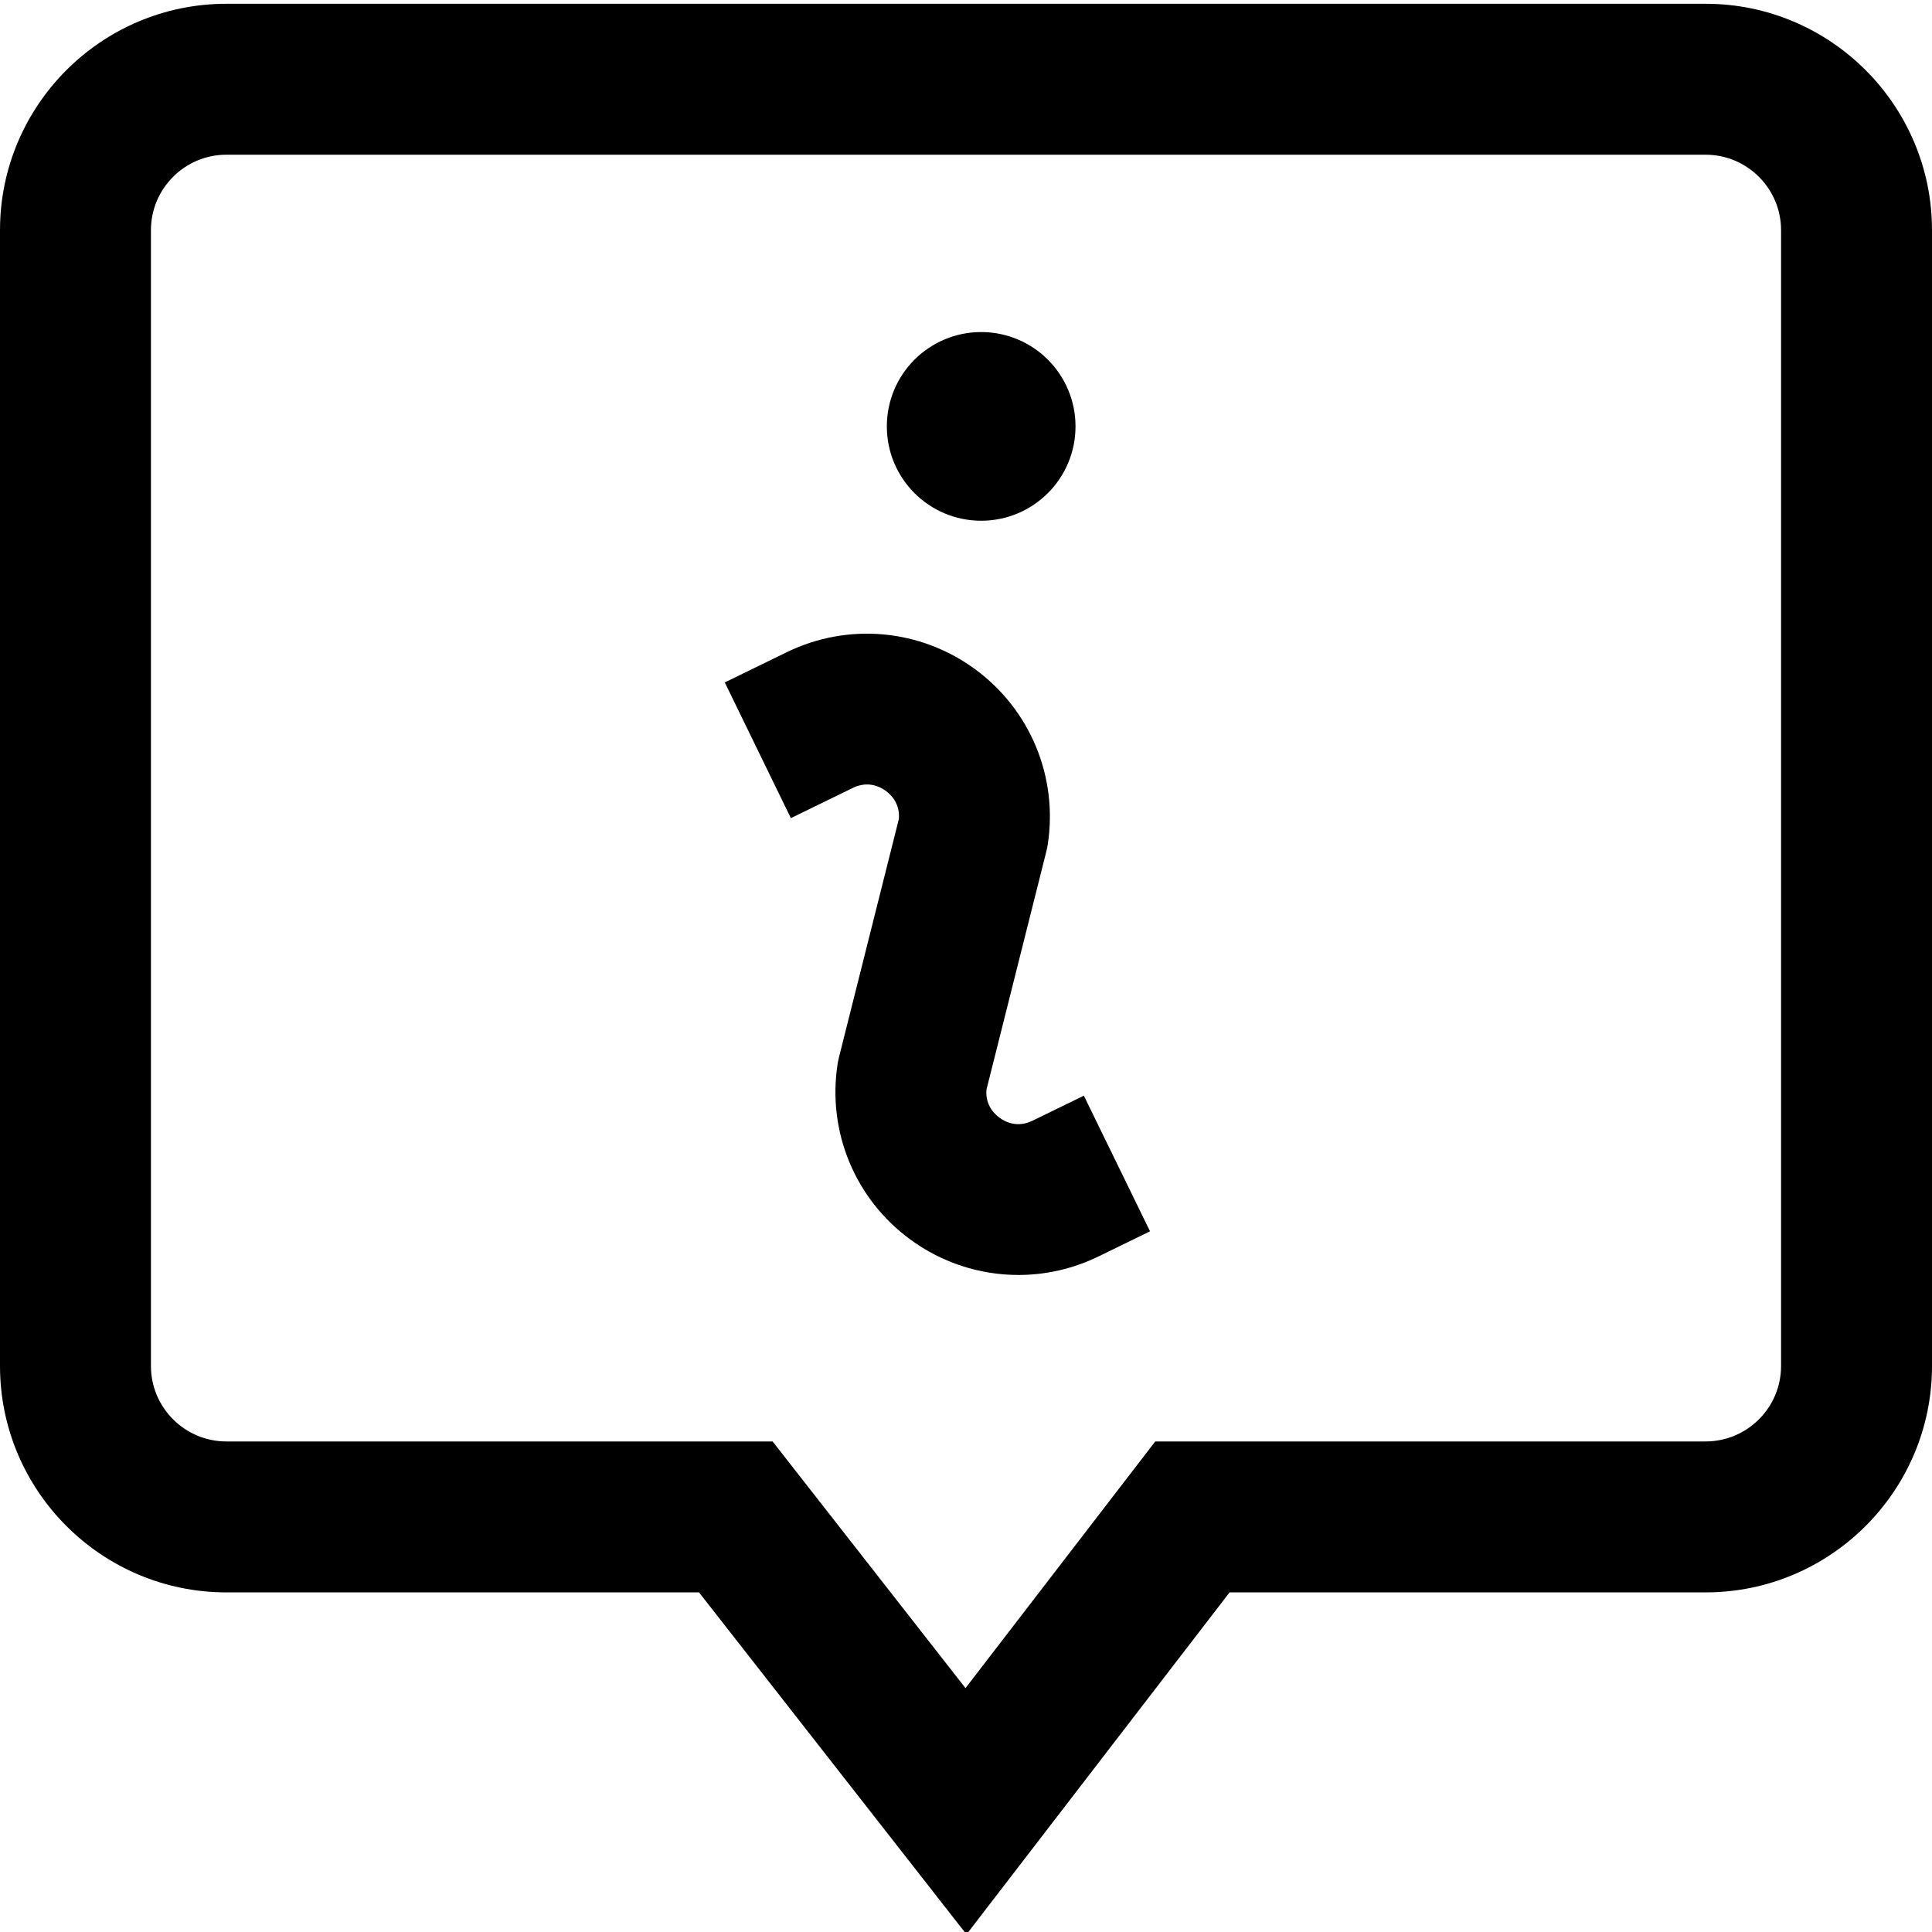
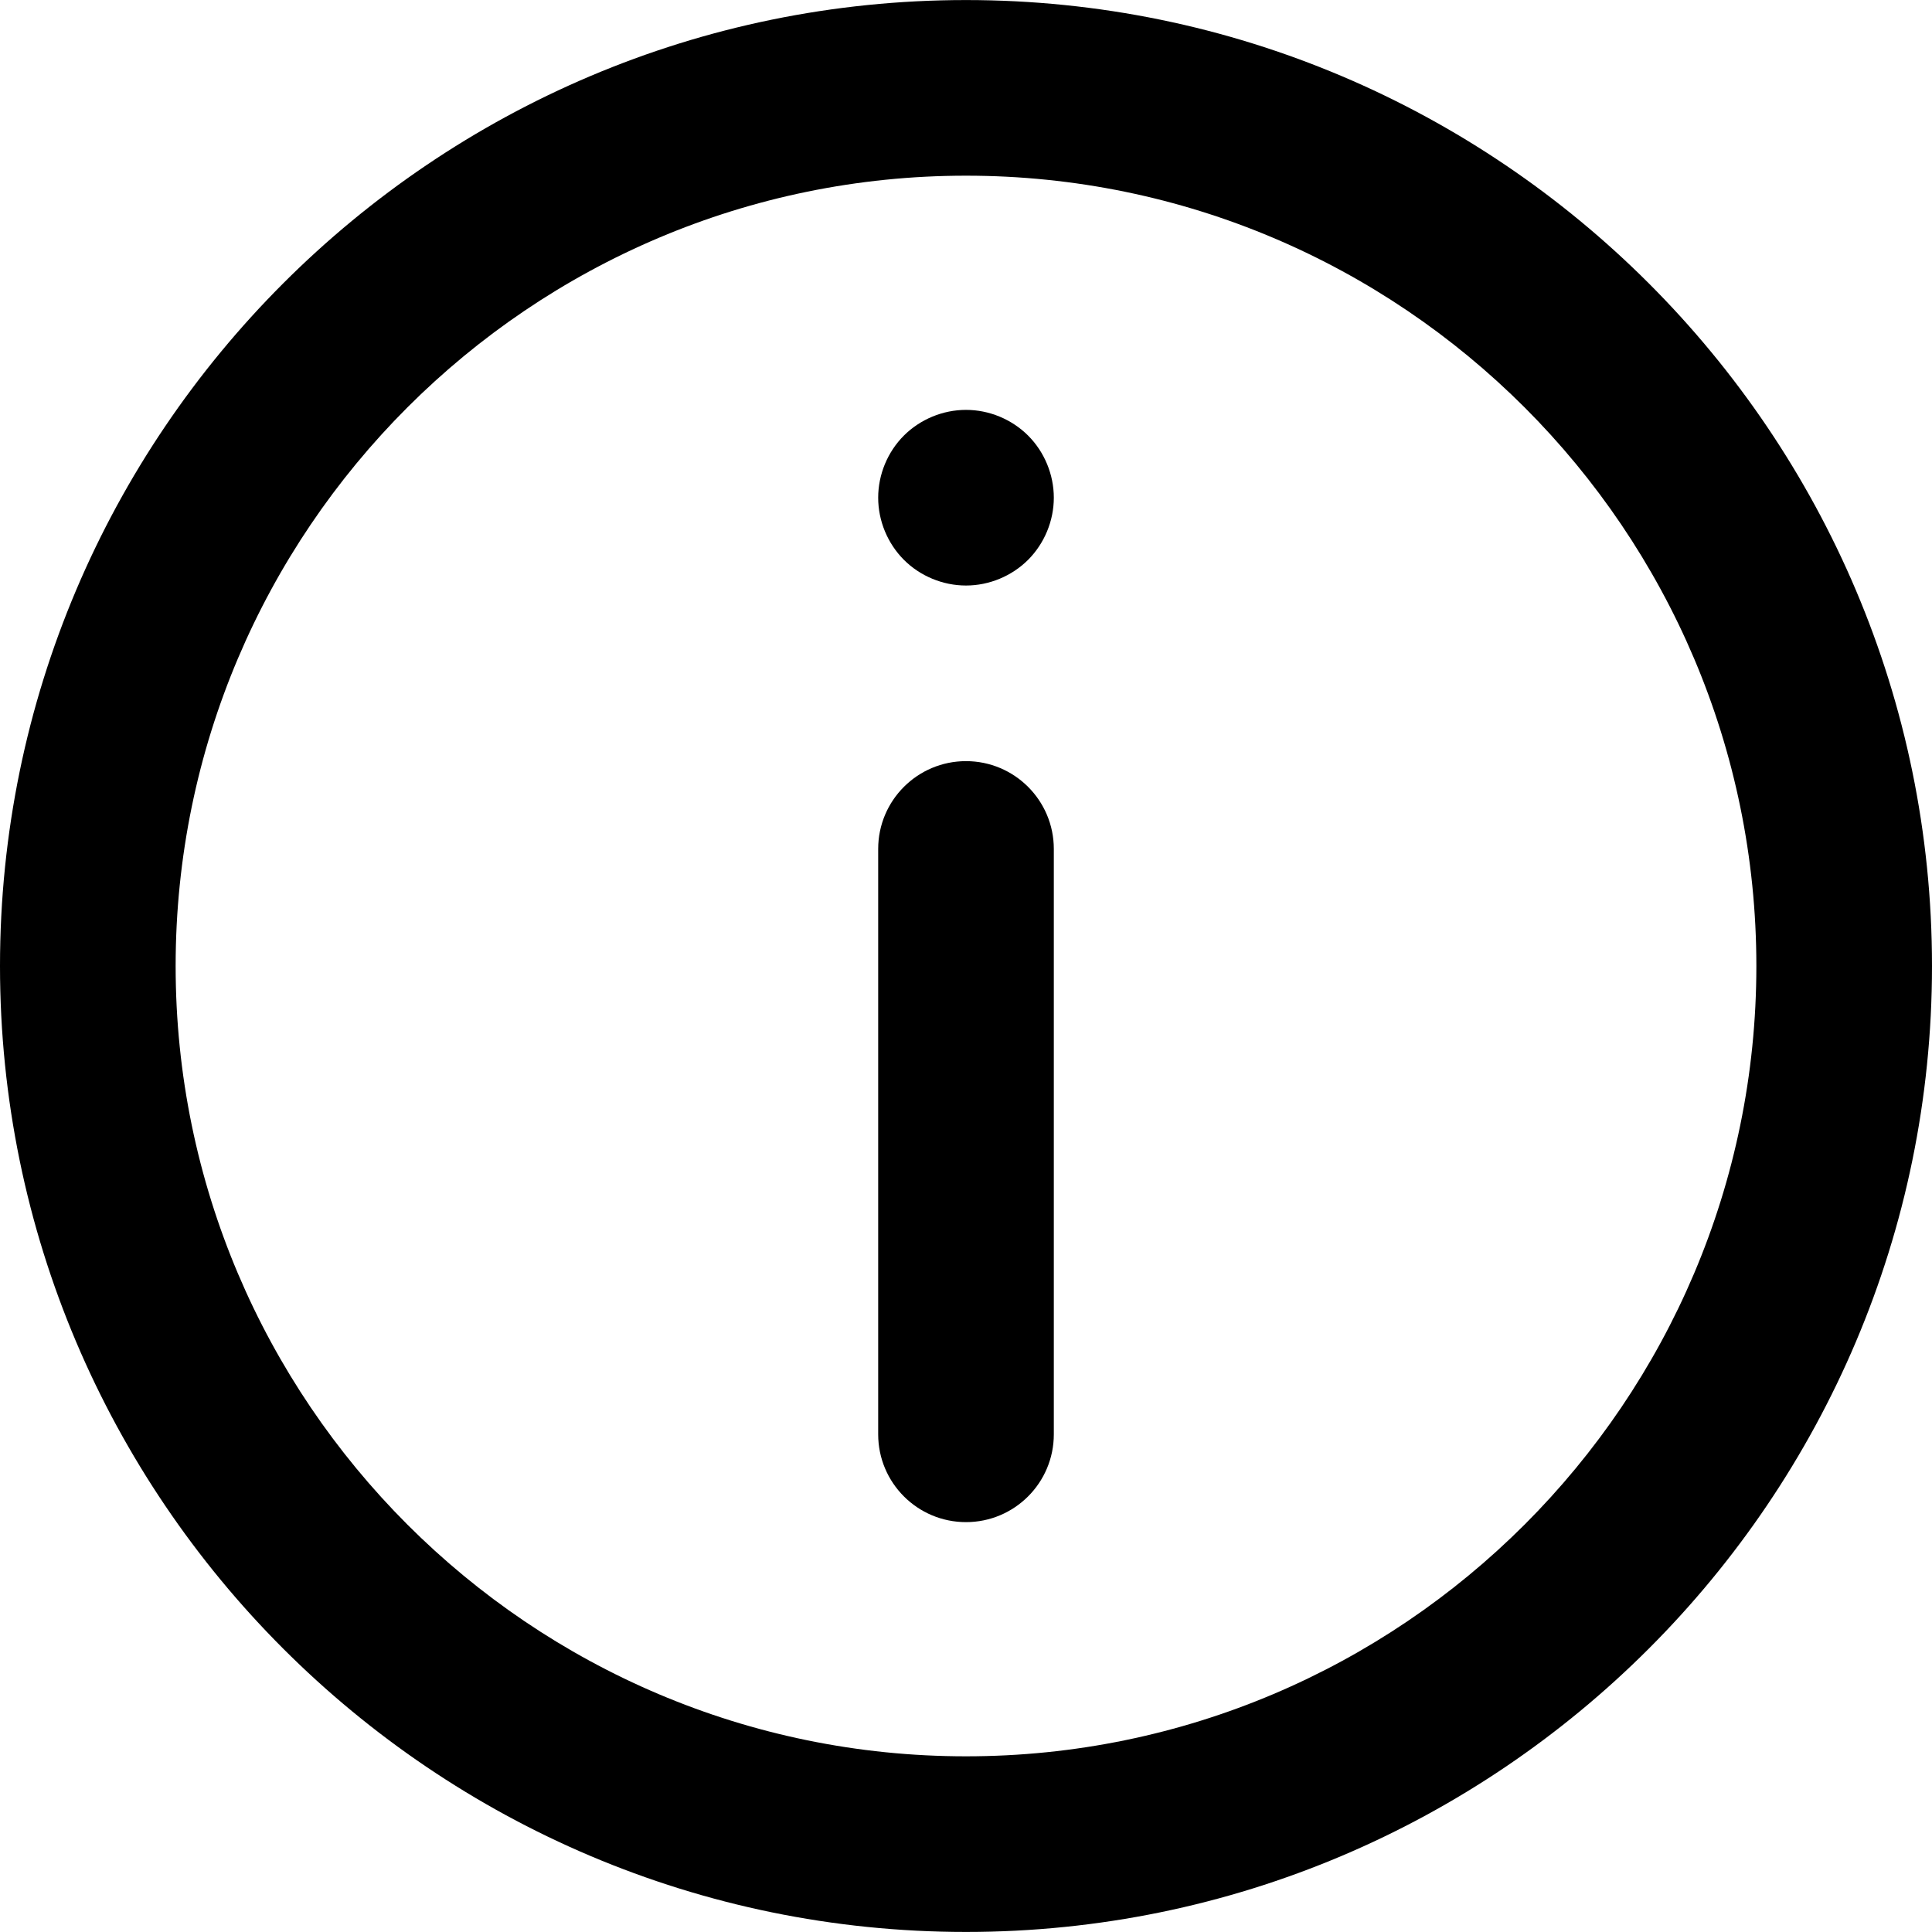
- <svg xmlns="http://www.w3.org/2000/svg" height="512pt" viewBox="0 0 512 511" width="512pt">
-   <path d="m452 .5h-392c-33.086 0-60 26.914-60 60v301c0 33.086 26.914 60 60 60h125.25l70.883 90.633 69.715-90.633h126.152c33.086 0 60-26.914 60-60v-301c0-33.086-26.914-60-60-60zm20 361c0 11.027-8.973 20-20 20h-145.848l-50.285 65.367-51.117-65.367h-144.75c-11.027 0-20-8.973-20-20v-301c0-11.027 8.973-20 20-20h392c11.027 0 20 8.973 20 20zm-236.977-249c0-13.809 11.191-25 25-25 13.805 0 25 11.191 25 25s-11.195 25-25 25c-13.809 0-25-11.191-25-25zm52.207 177.363 17.539 35.949-13.59 6.629c-6.773 3.309-14.051 4.938-21.293 4.938-10.145 0-20.211-3.195-28.719-9.453-14.578-10.723-21.938-28.496-19.207-46.383.094-.625.219-1.246.375-1.859l15.875-63.148c.328-3.996-1.984-6.352-3.449-7.43-1.547-1.137-4.75-2.758-8.77-.793-13.602 6.637-16.402 8-16.402 8l-17.516-35.961c.008-.004 2.82-1.375 16.375-7.988 16.27-7.938 35.43-6.203 50.012 4.52 14.578 10.719 21.938 28.492 19.211 46.379-.098.625-.223 1.246-.375 1.859l-15.875 63.148c-.328 3.996 1.984 6.352 3.445 7.43 1.551 1.141 4.75 2.758 8.773.793zm0 0" />
+ <svg xmlns="http://www.w3.org/2000/svg" version="1.1" id="Layer_1" x="0px" y="0px" viewBox="0 0 330 330" style="enable-background:new 0 0 330 330;" xml:space="preserve">
+   <g>
+     <g>
+       <g>
+         <path d="M165,0.008C74.019,0.008,0,74.024,0,164.999c0,90.977,74.019,164.992,165,164.992s165-74.015,165-164.992     C330,74.024,255.981,0.008,165,0.008z M165,299.992c-74.439,0-135-60.557-135-134.992S90.561,30.008,165,30.008     s135,60.557,135,134.991C300,239.436,239.439,299.992,165,299.992z" />
+         <path d="M165,130.008c-8.284,0-15,6.716-15,15v99.983c0,8.284,6.716,15,15,15s15-6.716,15-15v-99.983     C180,136.725,173.284,130.008,165,130.008z" />
+         <path d="M165,70.011c-3.95,0-7.811,1.6-10.61,4.39c-2.79,2.79-4.39,6.66-4.39,10.61s1.6,7.81,4.39,10.61     c2.79,2.79,6.66,4.39,10.61,4.39s7.81-1.6,10.609-4.39c2.79-2.8,4.391-6.66,4.391-10.61s-1.601-7.82-4.391-10.61     C172.81,71.61,168.95,70.011,165,70.011z" />
+       </g>
+     </g>
+   </g>
+   <g>
+ </g>
+   <g>
+ </g>
+   <g>
+ </g>
+   <g>
+ </g>
+   <g>
+ </g>
+   <g>
+ </g>
+   <g>
+ </g>
+   <g>
+ </g>
+   <g>
+ </g>
+   <g>
+ </g>
+   <g>
+ </g>
+   <g>
+ </g>
+   <g>
+ </g>
+   <g>
+ </g>
+   <g>
+ </g>
</svg>
